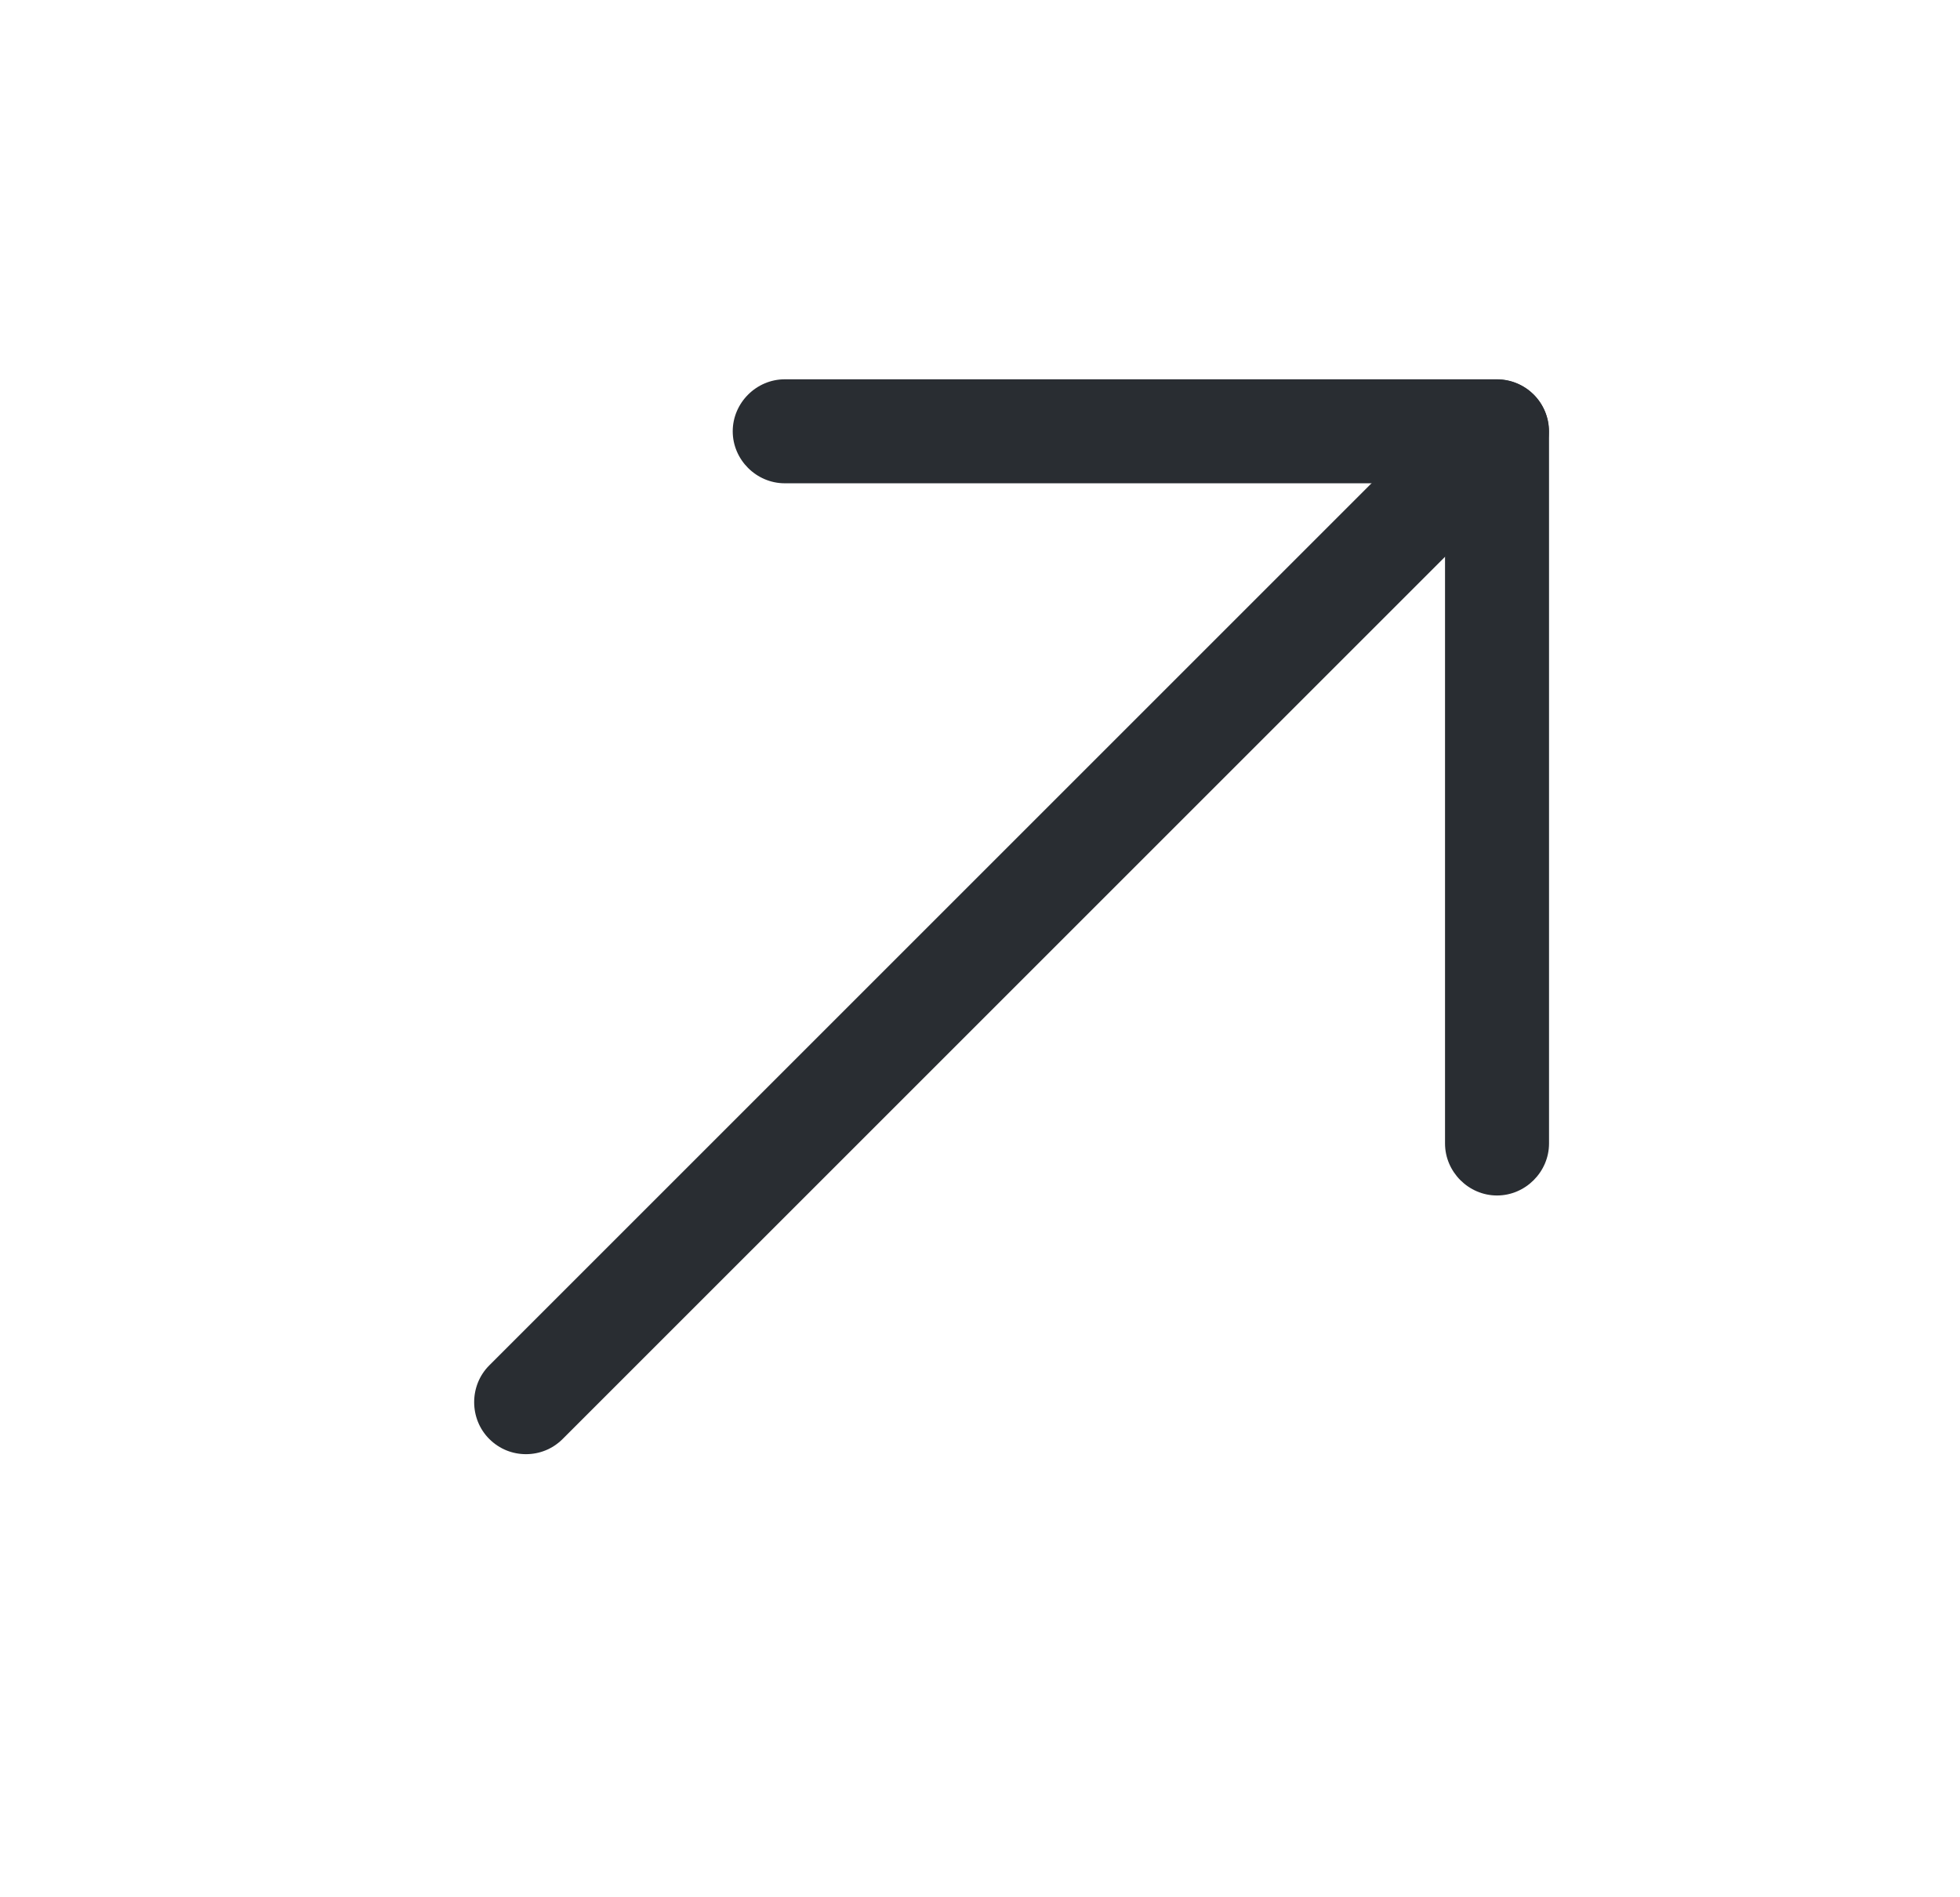
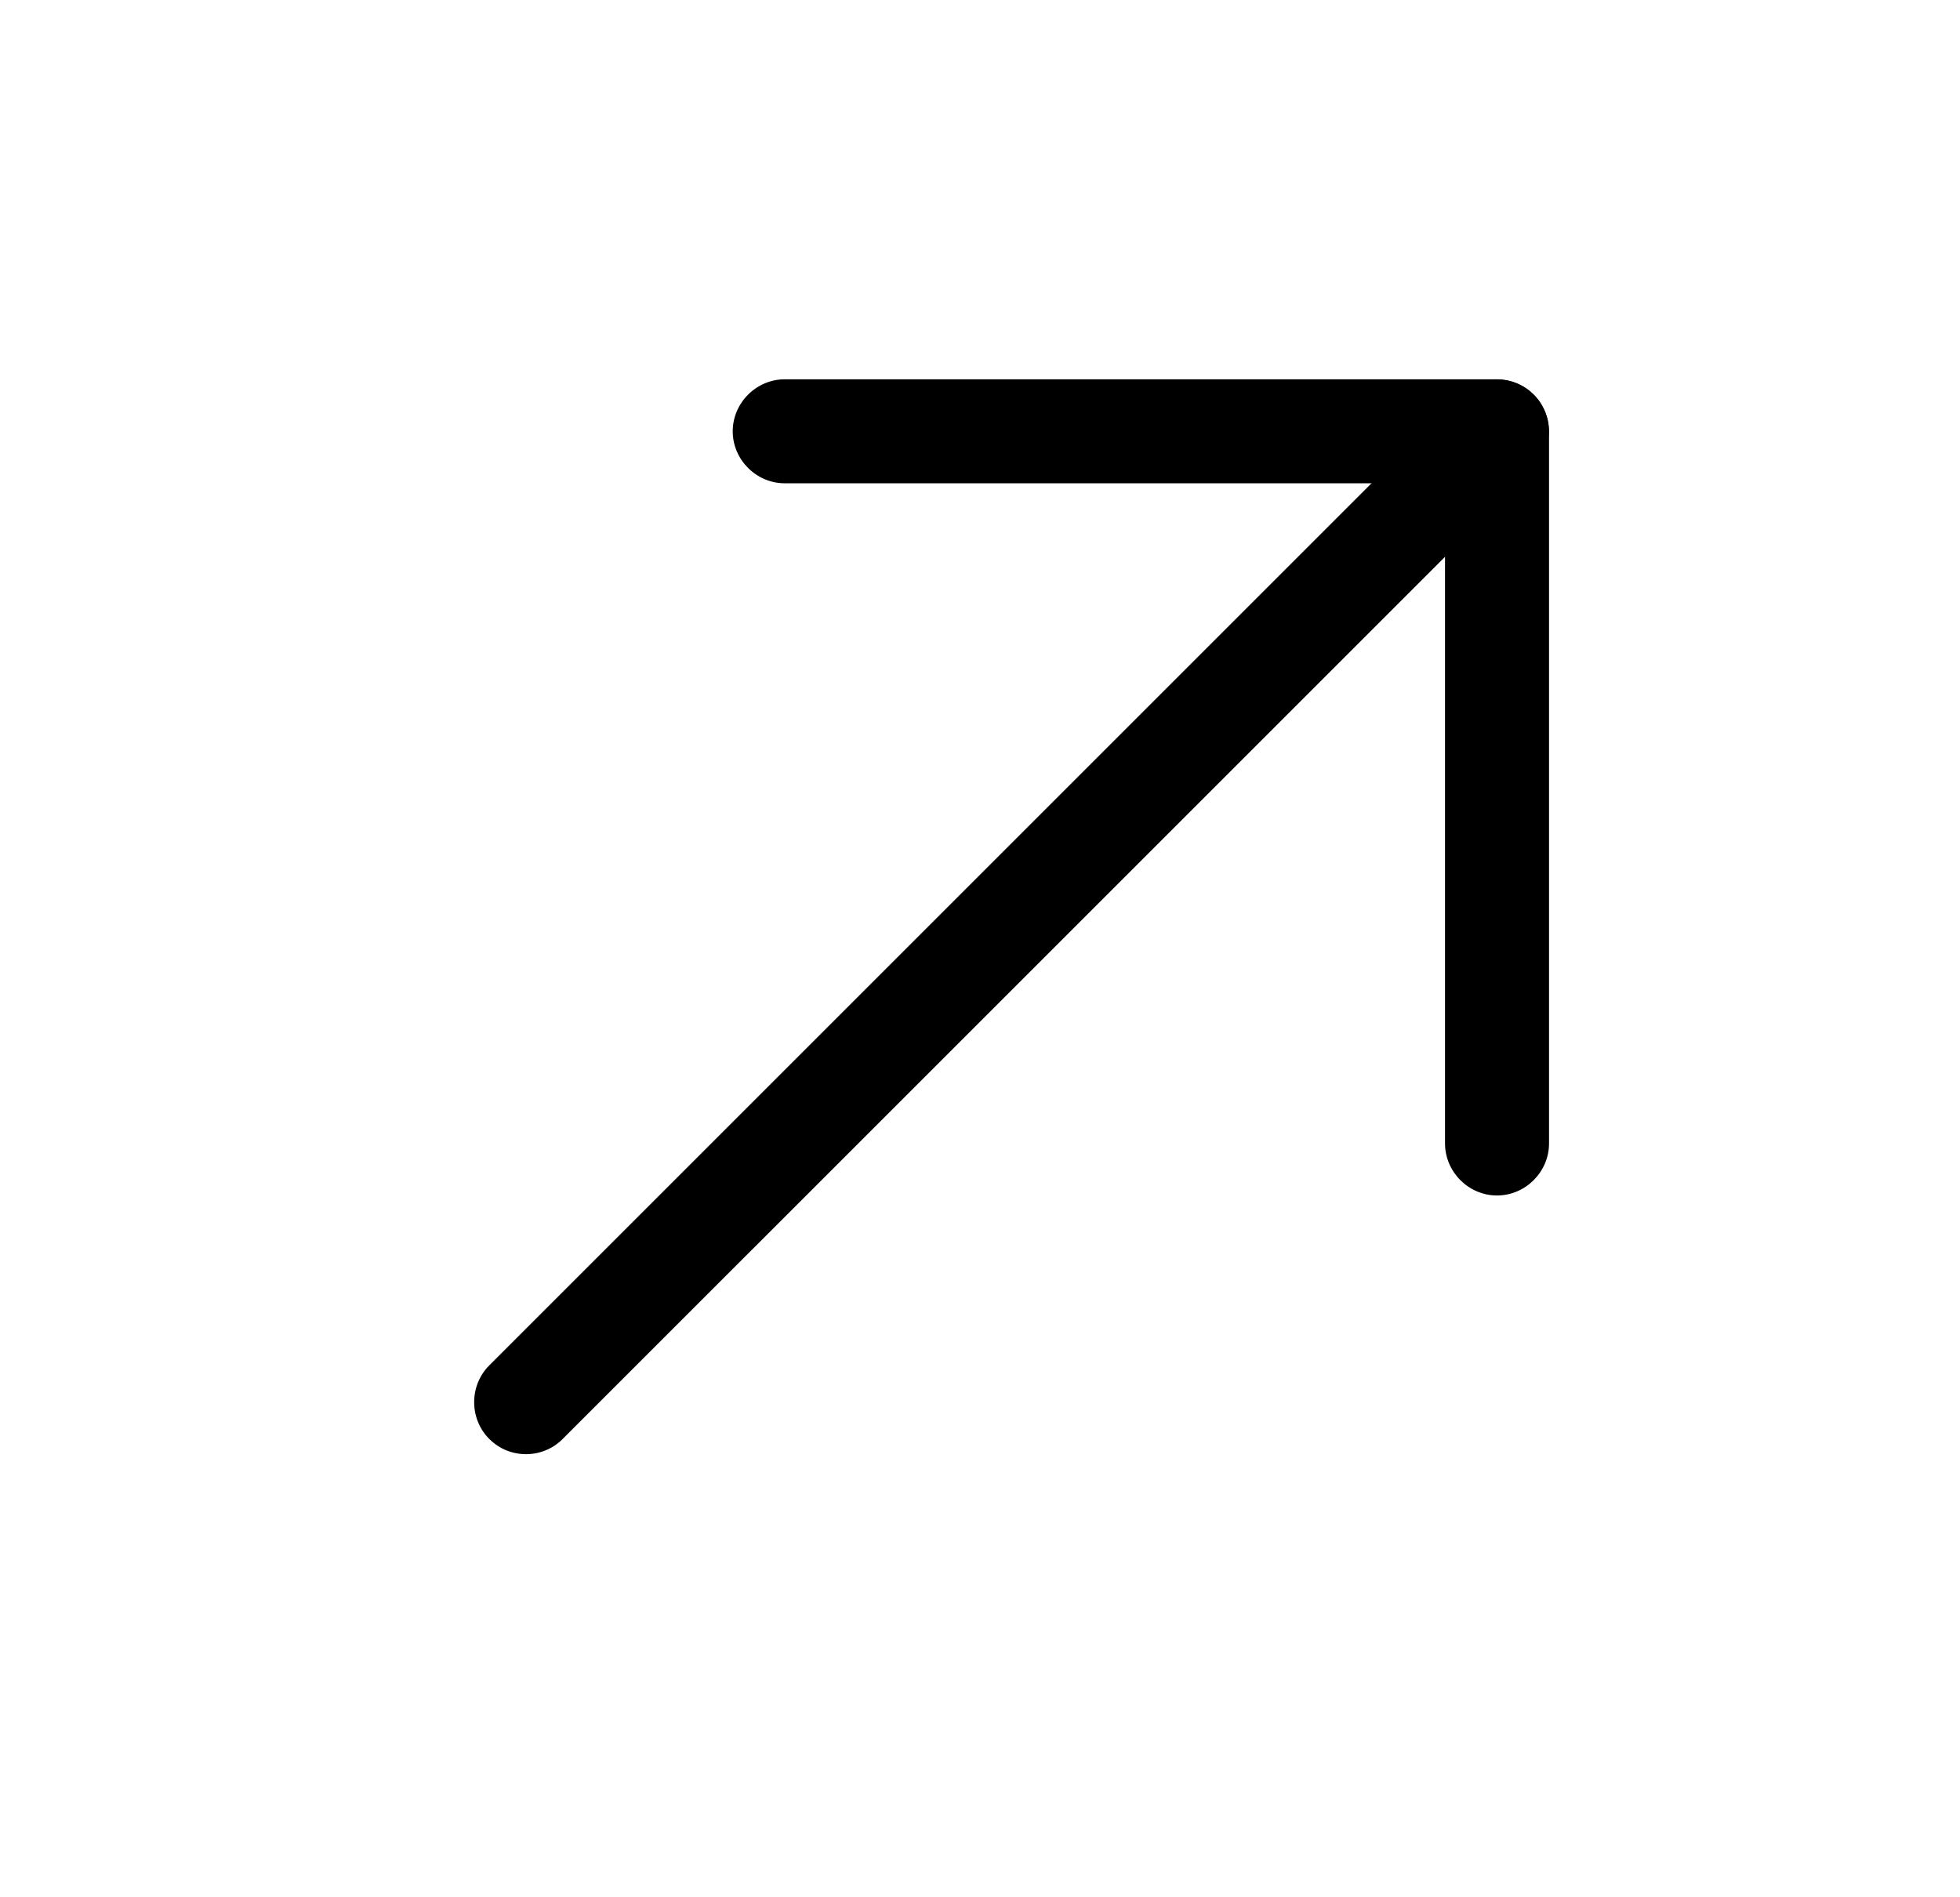
<svg xmlns="http://www.w3.org/2000/svg" width="31" height="30" viewBox="0 0 31 30" fill="none">
-   <path d="M8.319 23.003C8.527 23.003 8.736 22.926 8.9 22.762L24.258 7.405C24.576 7.087 24.576 6.561 24.258 6.242C23.939 5.924 23.413 5.924 23.095 6.242L7.738 21.599C7.42 21.917 7.42 22.444 7.738 22.762C7.902 22.926 8.111 23.003 8.319 23.003Z" fill="#292D32" />
-   <path d="M23.677 18.911C24.127 18.911 24.5 18.538 24.5 18.088V6.823C24.5 6.373 24.127 6 23.677 6H12.412C11.962 6 11.589 6.373 11.589 6.823C11.589 7.272 11.962 7.645 12.412 7.645H22.855V18.088C22.855 18.538 23.228 18.911 23.677 18.911Z" fill="#292D32" />
+   <path d="M8.319 23.003C8.527 23.003 8.736 22.926 8.9 22.762L24.258 7.405C24.576 7.087 24.576 6.561 24.258 6.242C23.939 5.924 23.413 5.924 23.095 6.242L7.738 21.599C7.42 21.917 7.42 22.444 7.738 22.762C7.902 22.926 8.111 23.003 8.319 23.003Z" fill="currentColor" />
+   <path d="M23.677 18.911C24.127 18.911 24.5 18.538 24.5 18.088V6.823C24.5 6.373 24.127 6 23.677 6H12.412C11.962 6 11.589 6.373 11.589 6.823C11.589 7.272 11.962 7.645 12.412 7.645H22.855V18.088C22.855 18.538 23.228 18.911 23.677 18.911Z" fill="currentColor" />
</svg>
